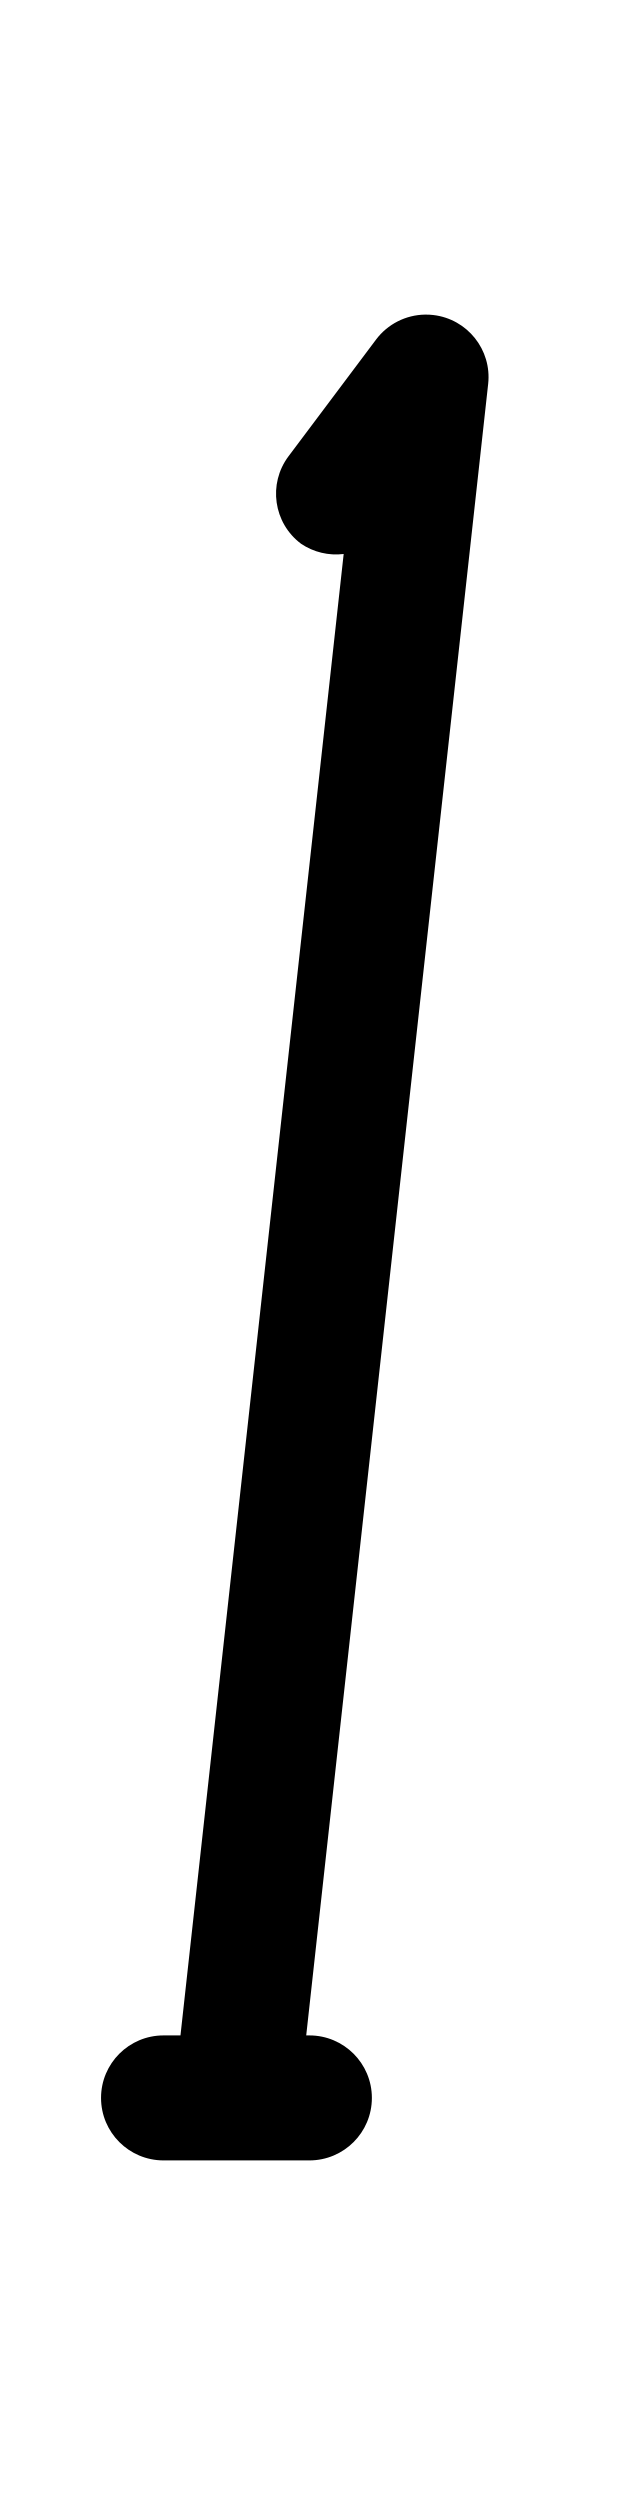
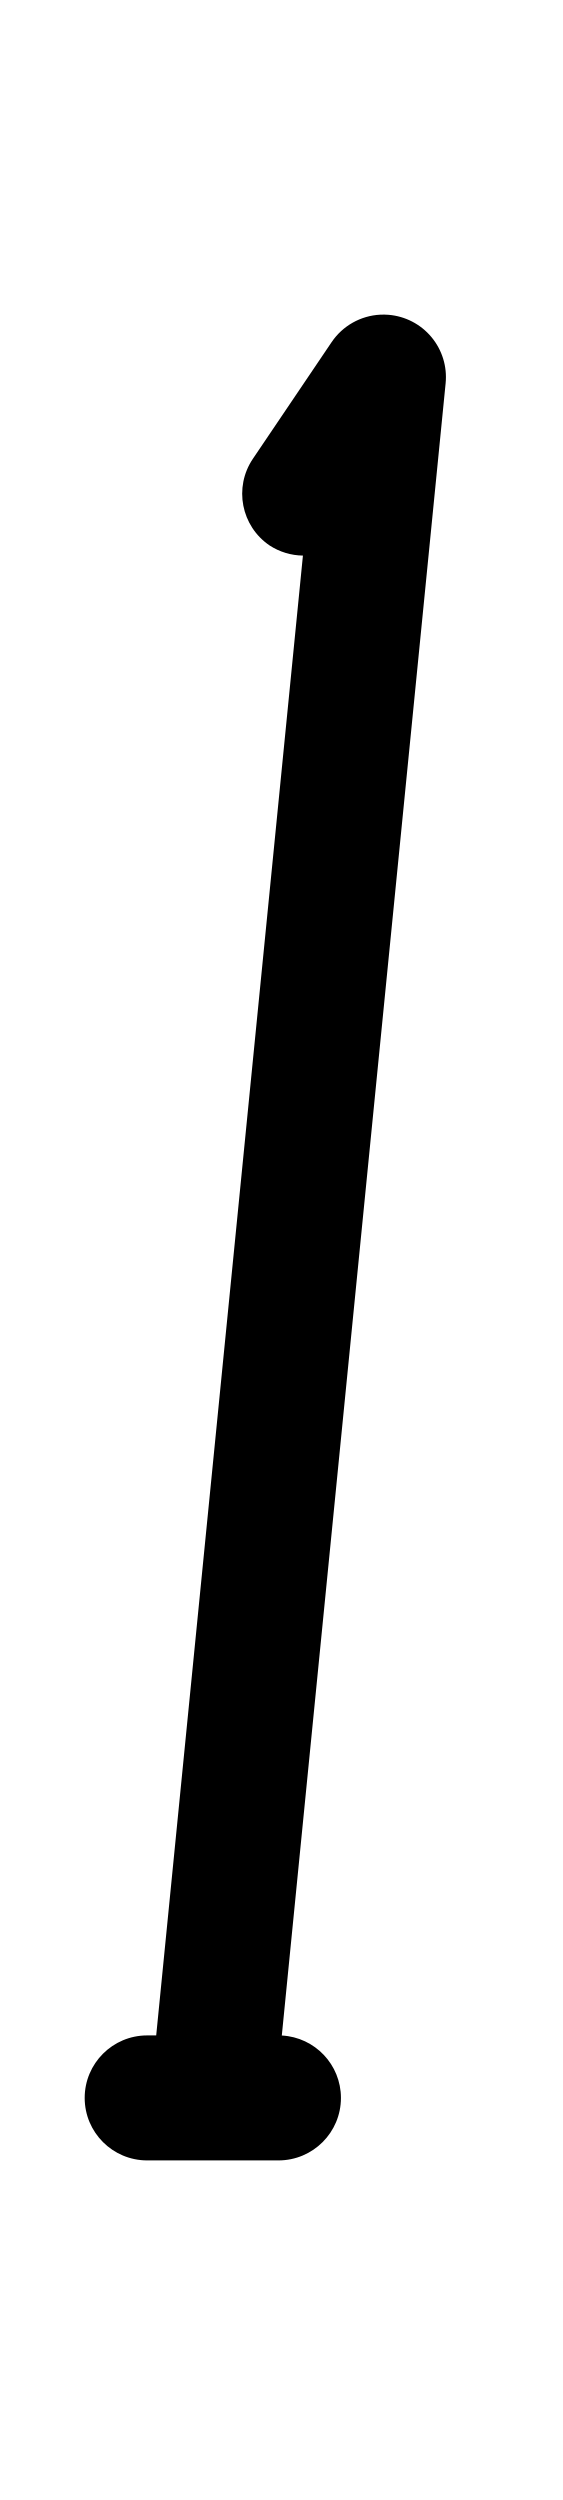
- <svg xmlns="http://www.w3.org/2000/svg" width="250" height="1000" viewBox="0 0 250 1000" version="1.1" id="svg1">
+ <svg xmlns="http://www.w3.org/2000/svg" width="225" height="1000" viewBox="0 0 225 1000" version="1.1" id="svg1">
  <defs id="defs1" />
  <g id="layer1">
-     <path style="stroke-width:40.871;stroke-linecap:round;stroke-linejoin:round" d="m 170.053,125.84 a 25.003,25.003 0 0 0 -19.637,9.992 l -35,46.666 a 25,25 0 0 0 5,35 25,25 0 0 0 17.053,4.1 L 72.188,814.166 h -6.771 a 25,25 0 0 0 -25,25 25,25 0 0 0 25,25 H 94.584 123.75 a 25,25 0 0 0 25,-25 25,25 0 0 0 -25,-25 h -1.262 l 72.777,-660.596 a 25.003,25.003 0 0 0 -21.961,-27.564 25.003,25.003 0 0 0 -3.252,-0.166 z" id="path9" />
+     <path style="stroke-width:50;stroke-linecap:round;stroke-linejoin:round" d="M 152.107,125.871 A 25.003,25.003 0 0 0 132.654,136.846 l -31.5,46.666 a 25,25 0 0 0 6.734,34.707 25,25 0 0 0 13.283,4.016 L 62.48,814.166 H 58.875 a 25,25 0 0 0 -25,25 25,25 0 0 0 25,25 h 26.25 26.25 a 25,25 0 0 0 25,-25 25,25 0 0 0 -23.652,-24.963 l 65.529,-660.904 a 25.003,25.003 0 0 0 -22.84,-27.377 25.003,25.003 0 0 0 -3.305,-0.051 z" id="path11" />
  </g>
</svg>
